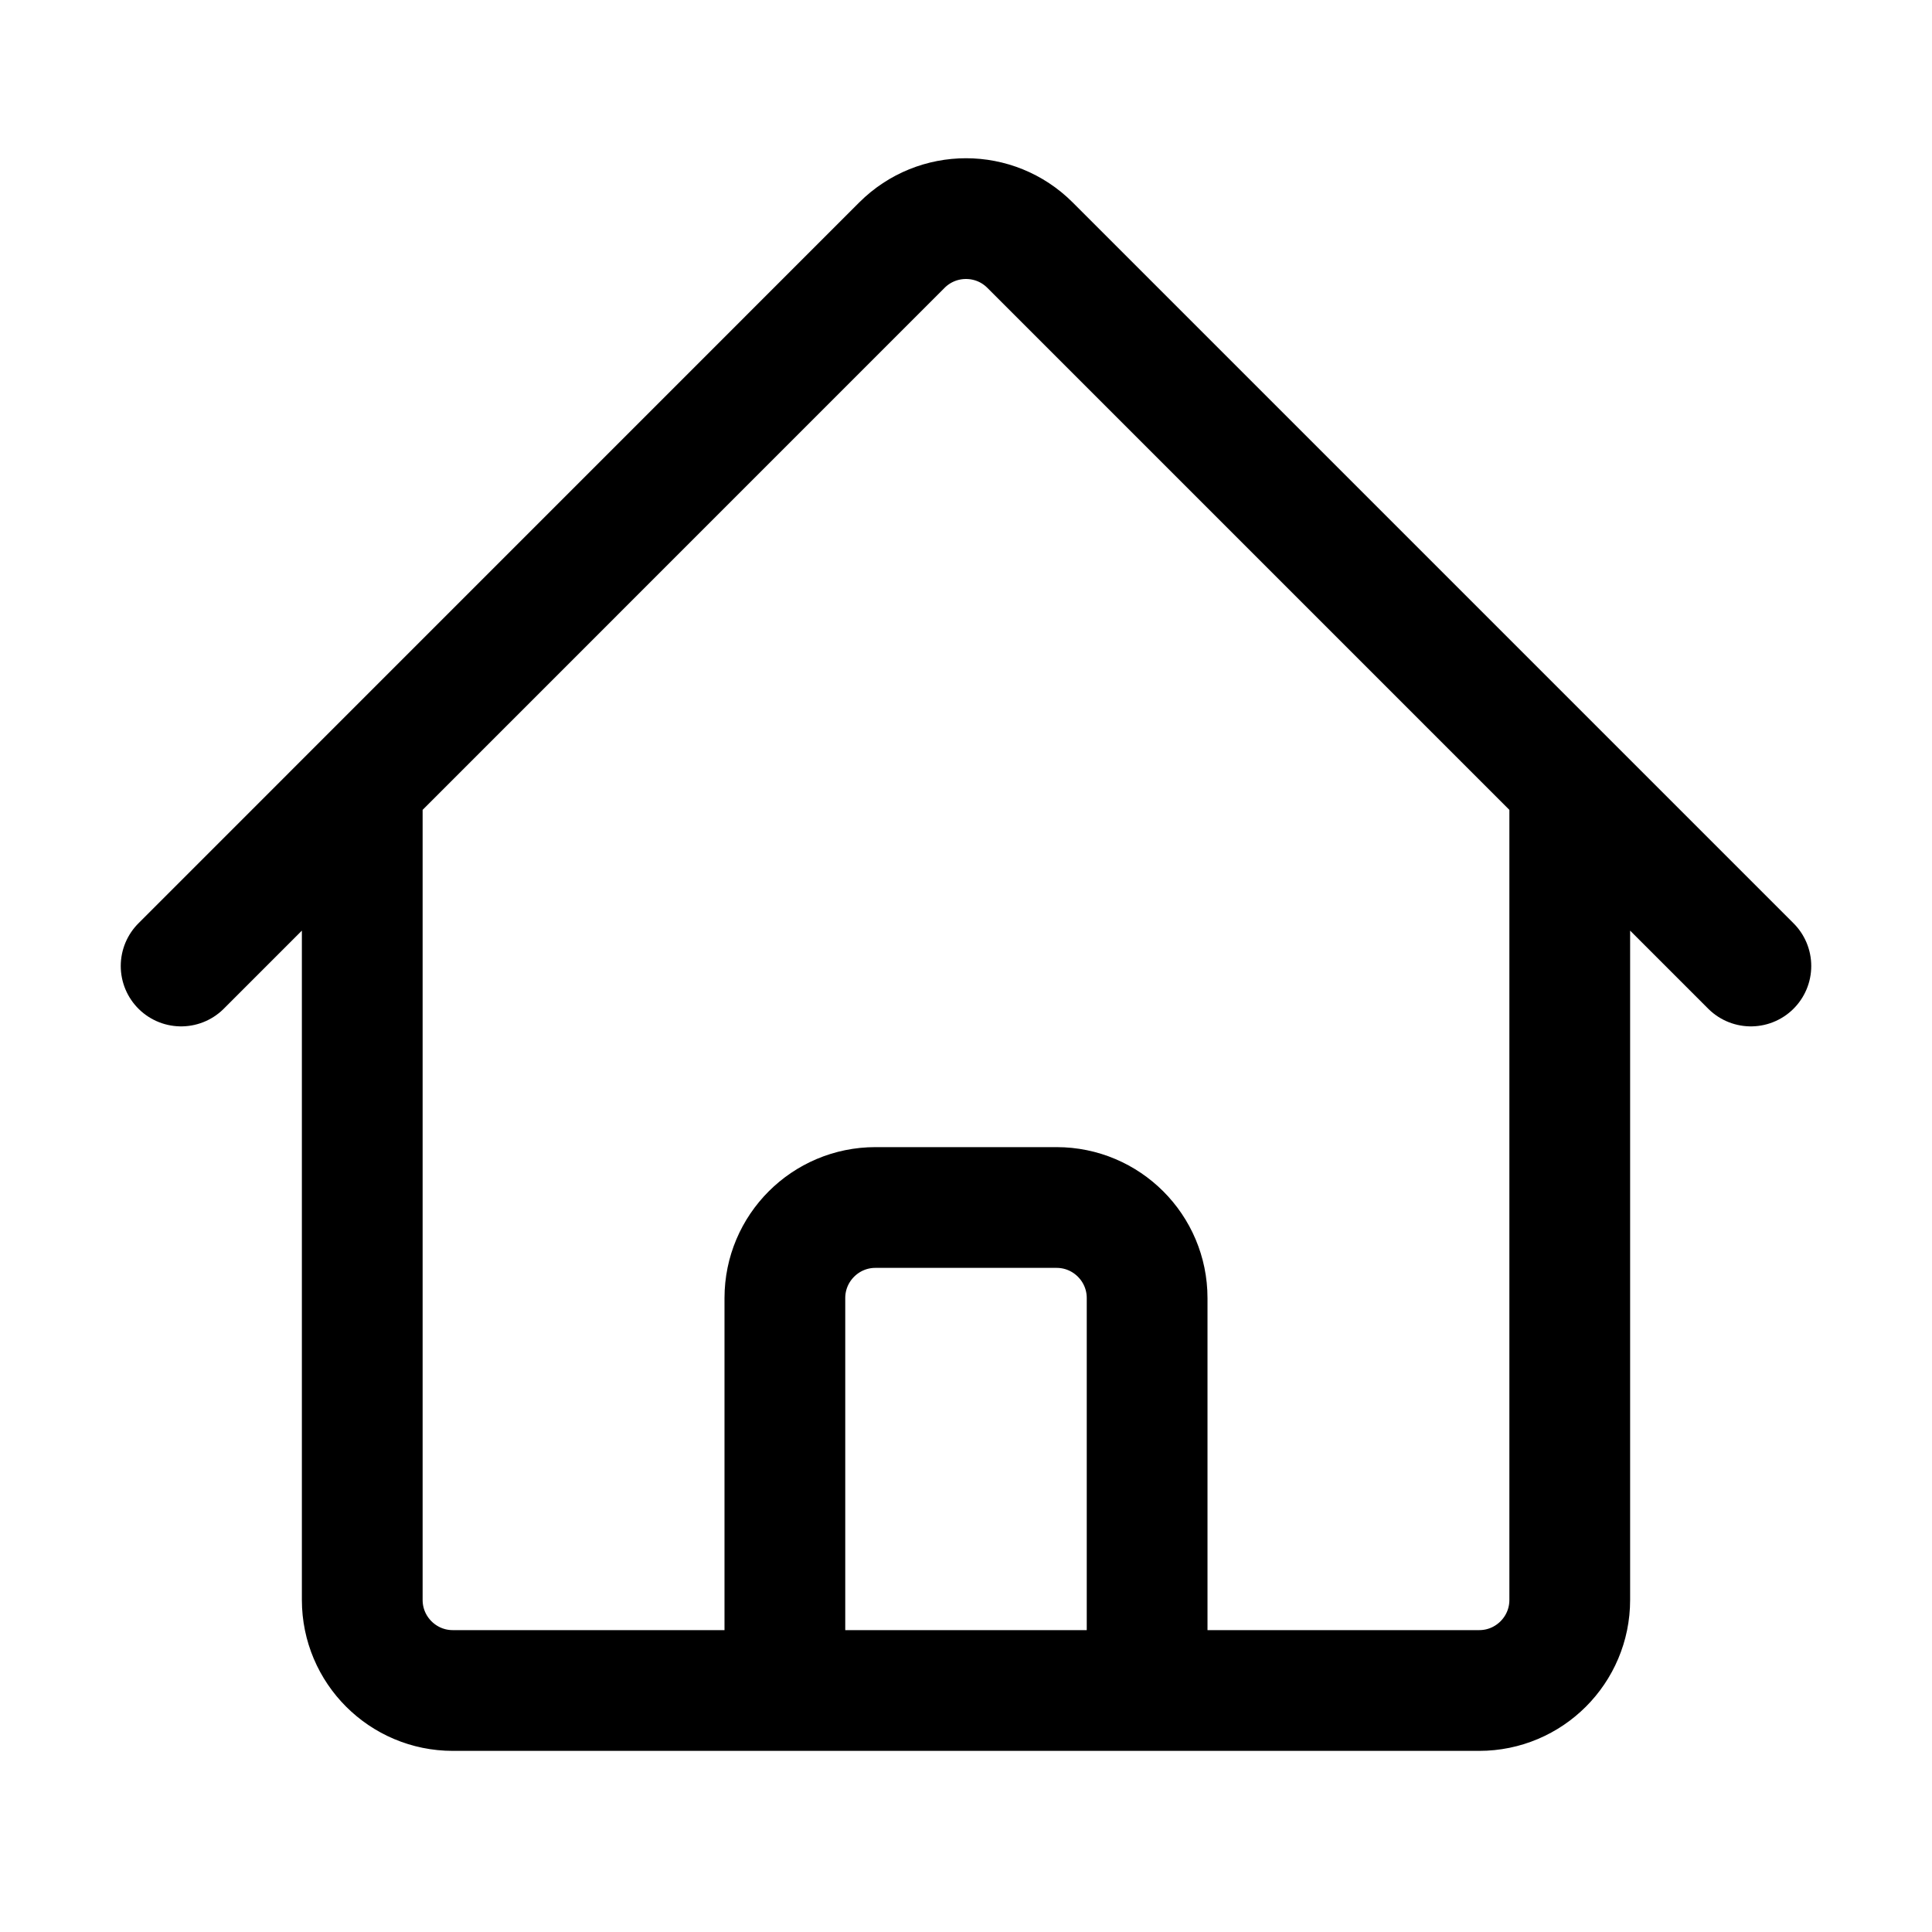
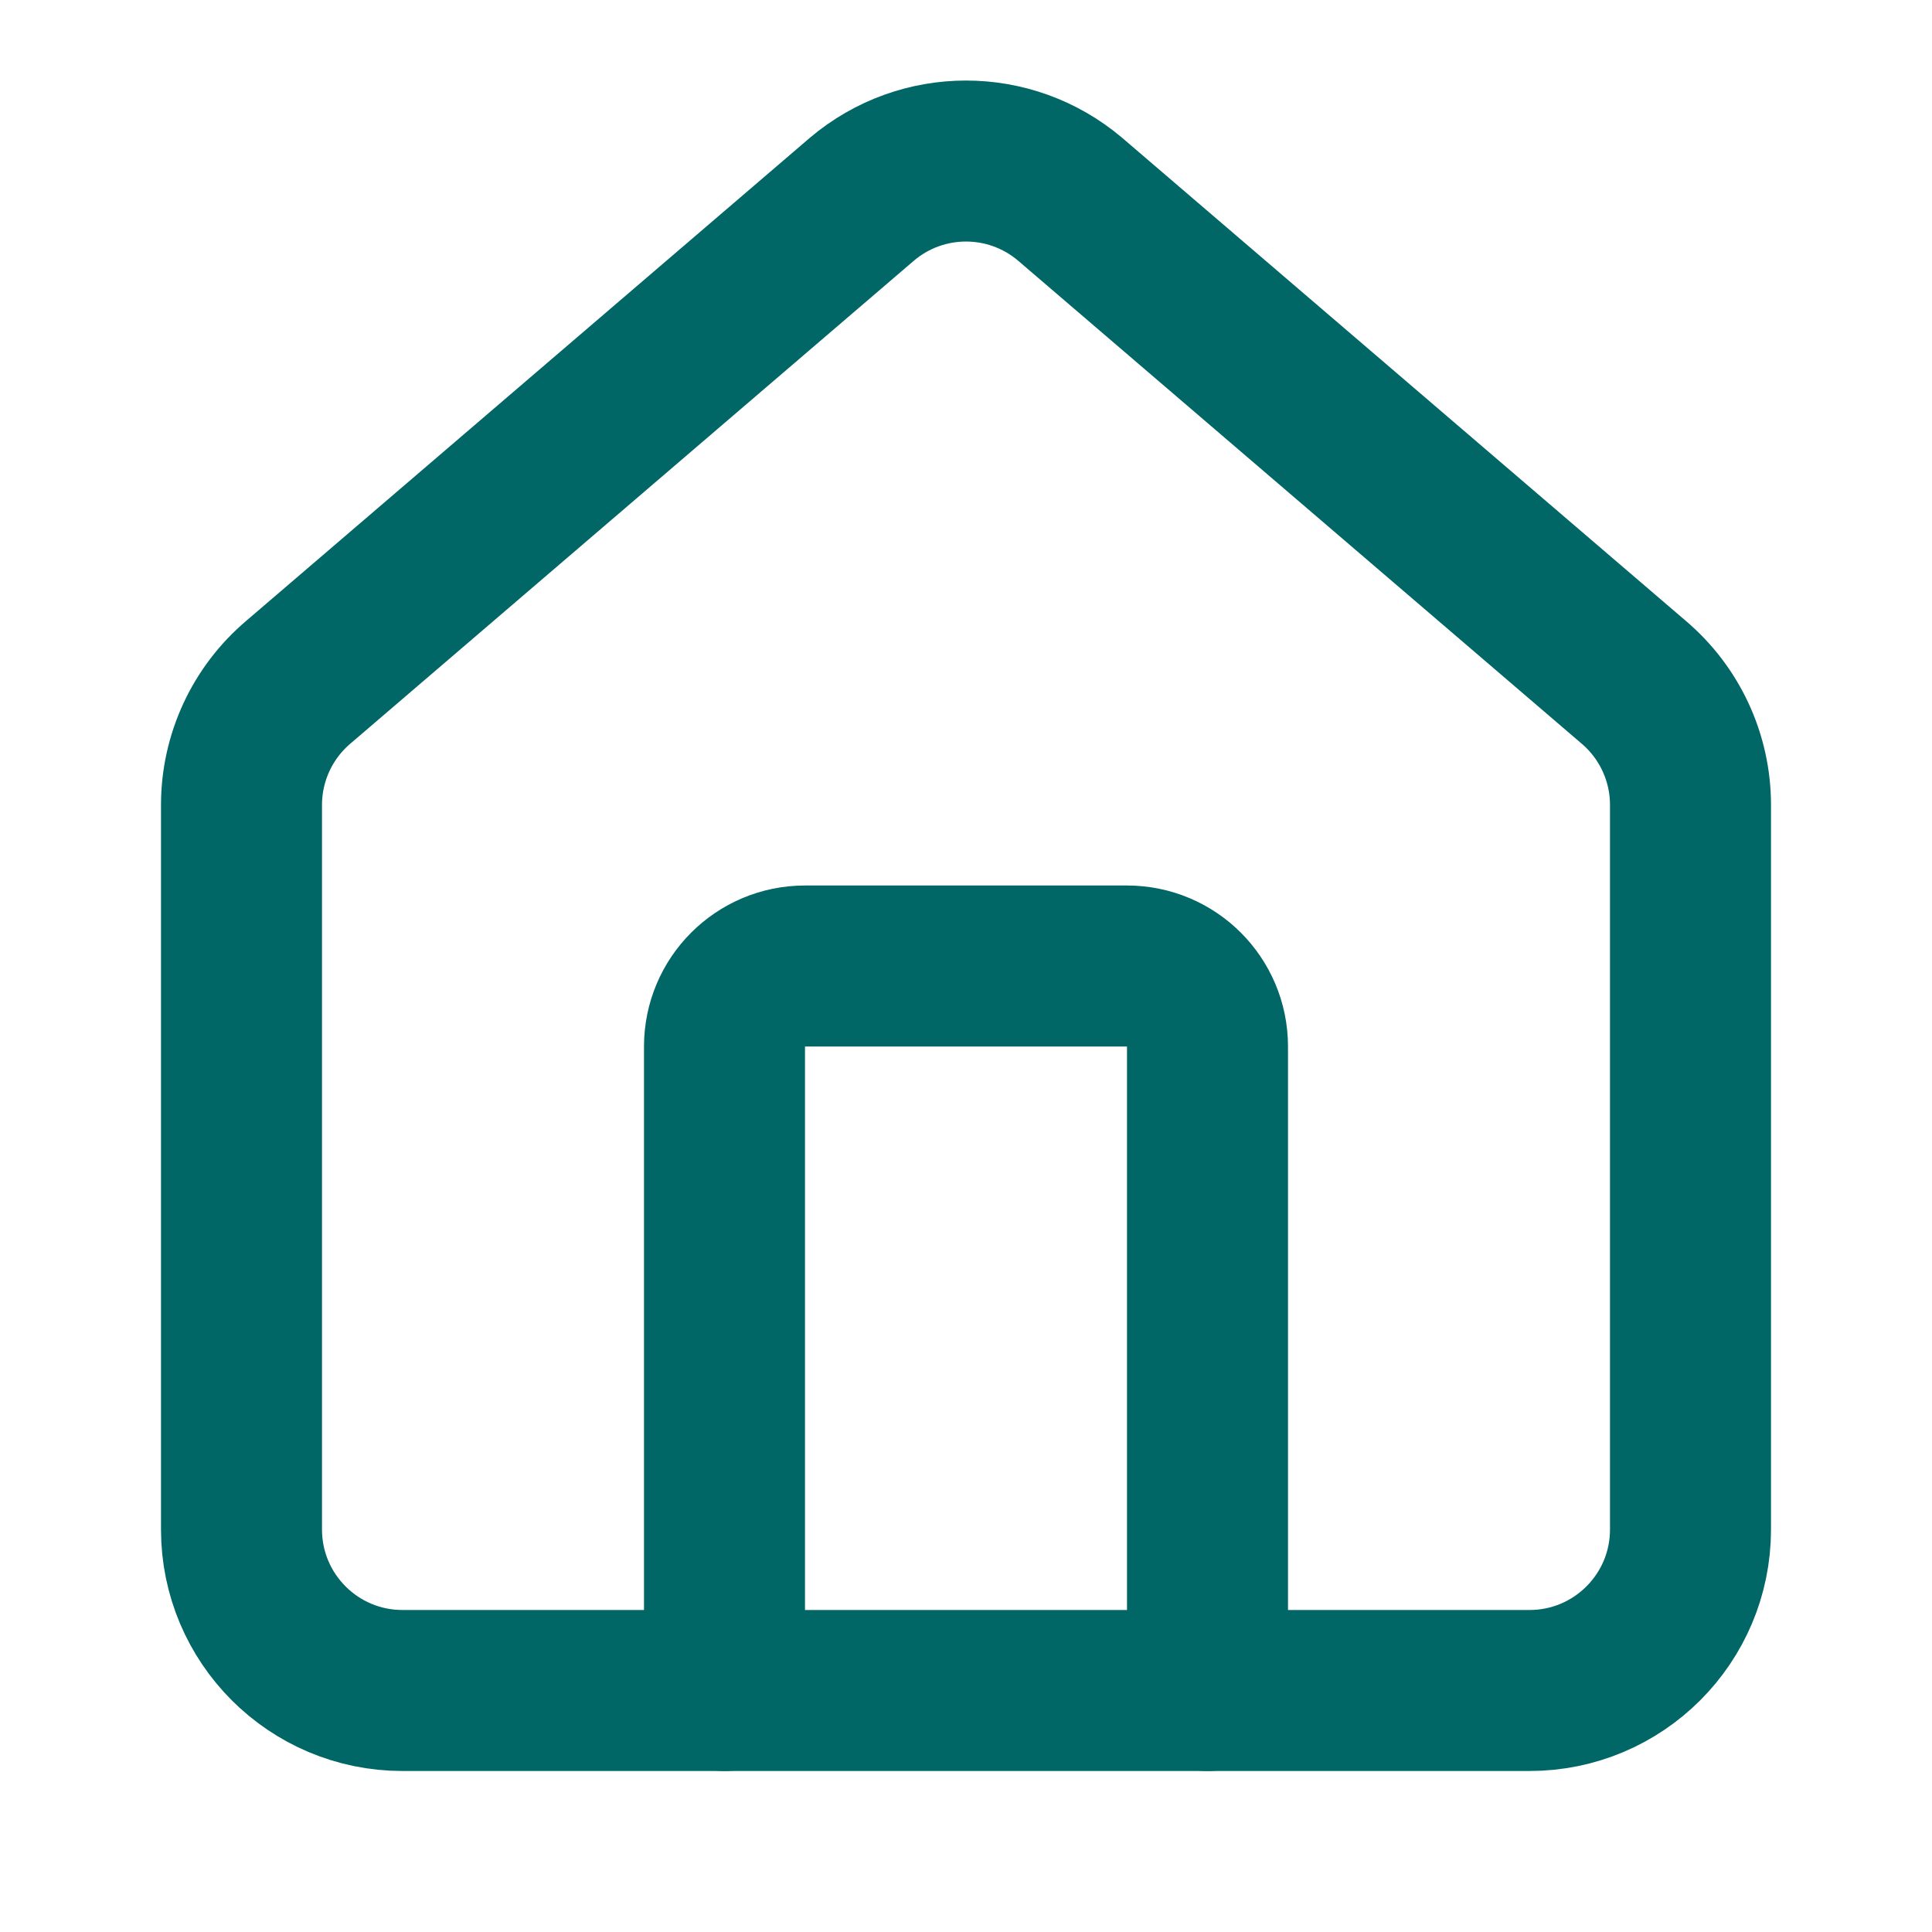
- <svg xmlns="http://www.w3.org/2000/svg" fill="none" viewBox="0 0 24 24" stroke-width="1.5" stroke="currentColor" class="size-6">
-   <path stroke-linecap="round" stroke-linejoin="round" d="m2.25 12 8.954-8.955c.44-.439 1.152-.439 1.591 0L21.75 12M4.5 9.75v10.125c0 .621.504 1.125 1.125 1.125H9.75v-4.875c0-.621.504-1.125 1.125-1.125h2.25c.621 0 1.125.504 1.125 1.125V21h4.125c.621 0 1.125-.504 1.125-1.125V9.75M8.25 21h8.25" />
+ <svg xmlns="http://www.w3.org/2000/svg" width="24" height="24" viewBox="0 0 24 24" fill="none" stroke="#006666" stroke-width="2" stroke-linecap="round" stroke-linejoin="round" class="lucide lucide-house">
+   <path d="M15 21v-8a1 1 0 0 0-1-1h-4a1 1 0 0 0-1 1v8" />
+   <path d="M3 10a2 2 0 0 1 .709-1.528l7-5.999a2 2 0 0 1 2.582 0l7 5.999A2 2 0 0 1 21 10v9a2 2 0 0 1-2 2H5a2 2 0 0 1-2-2z" />
</svg>
